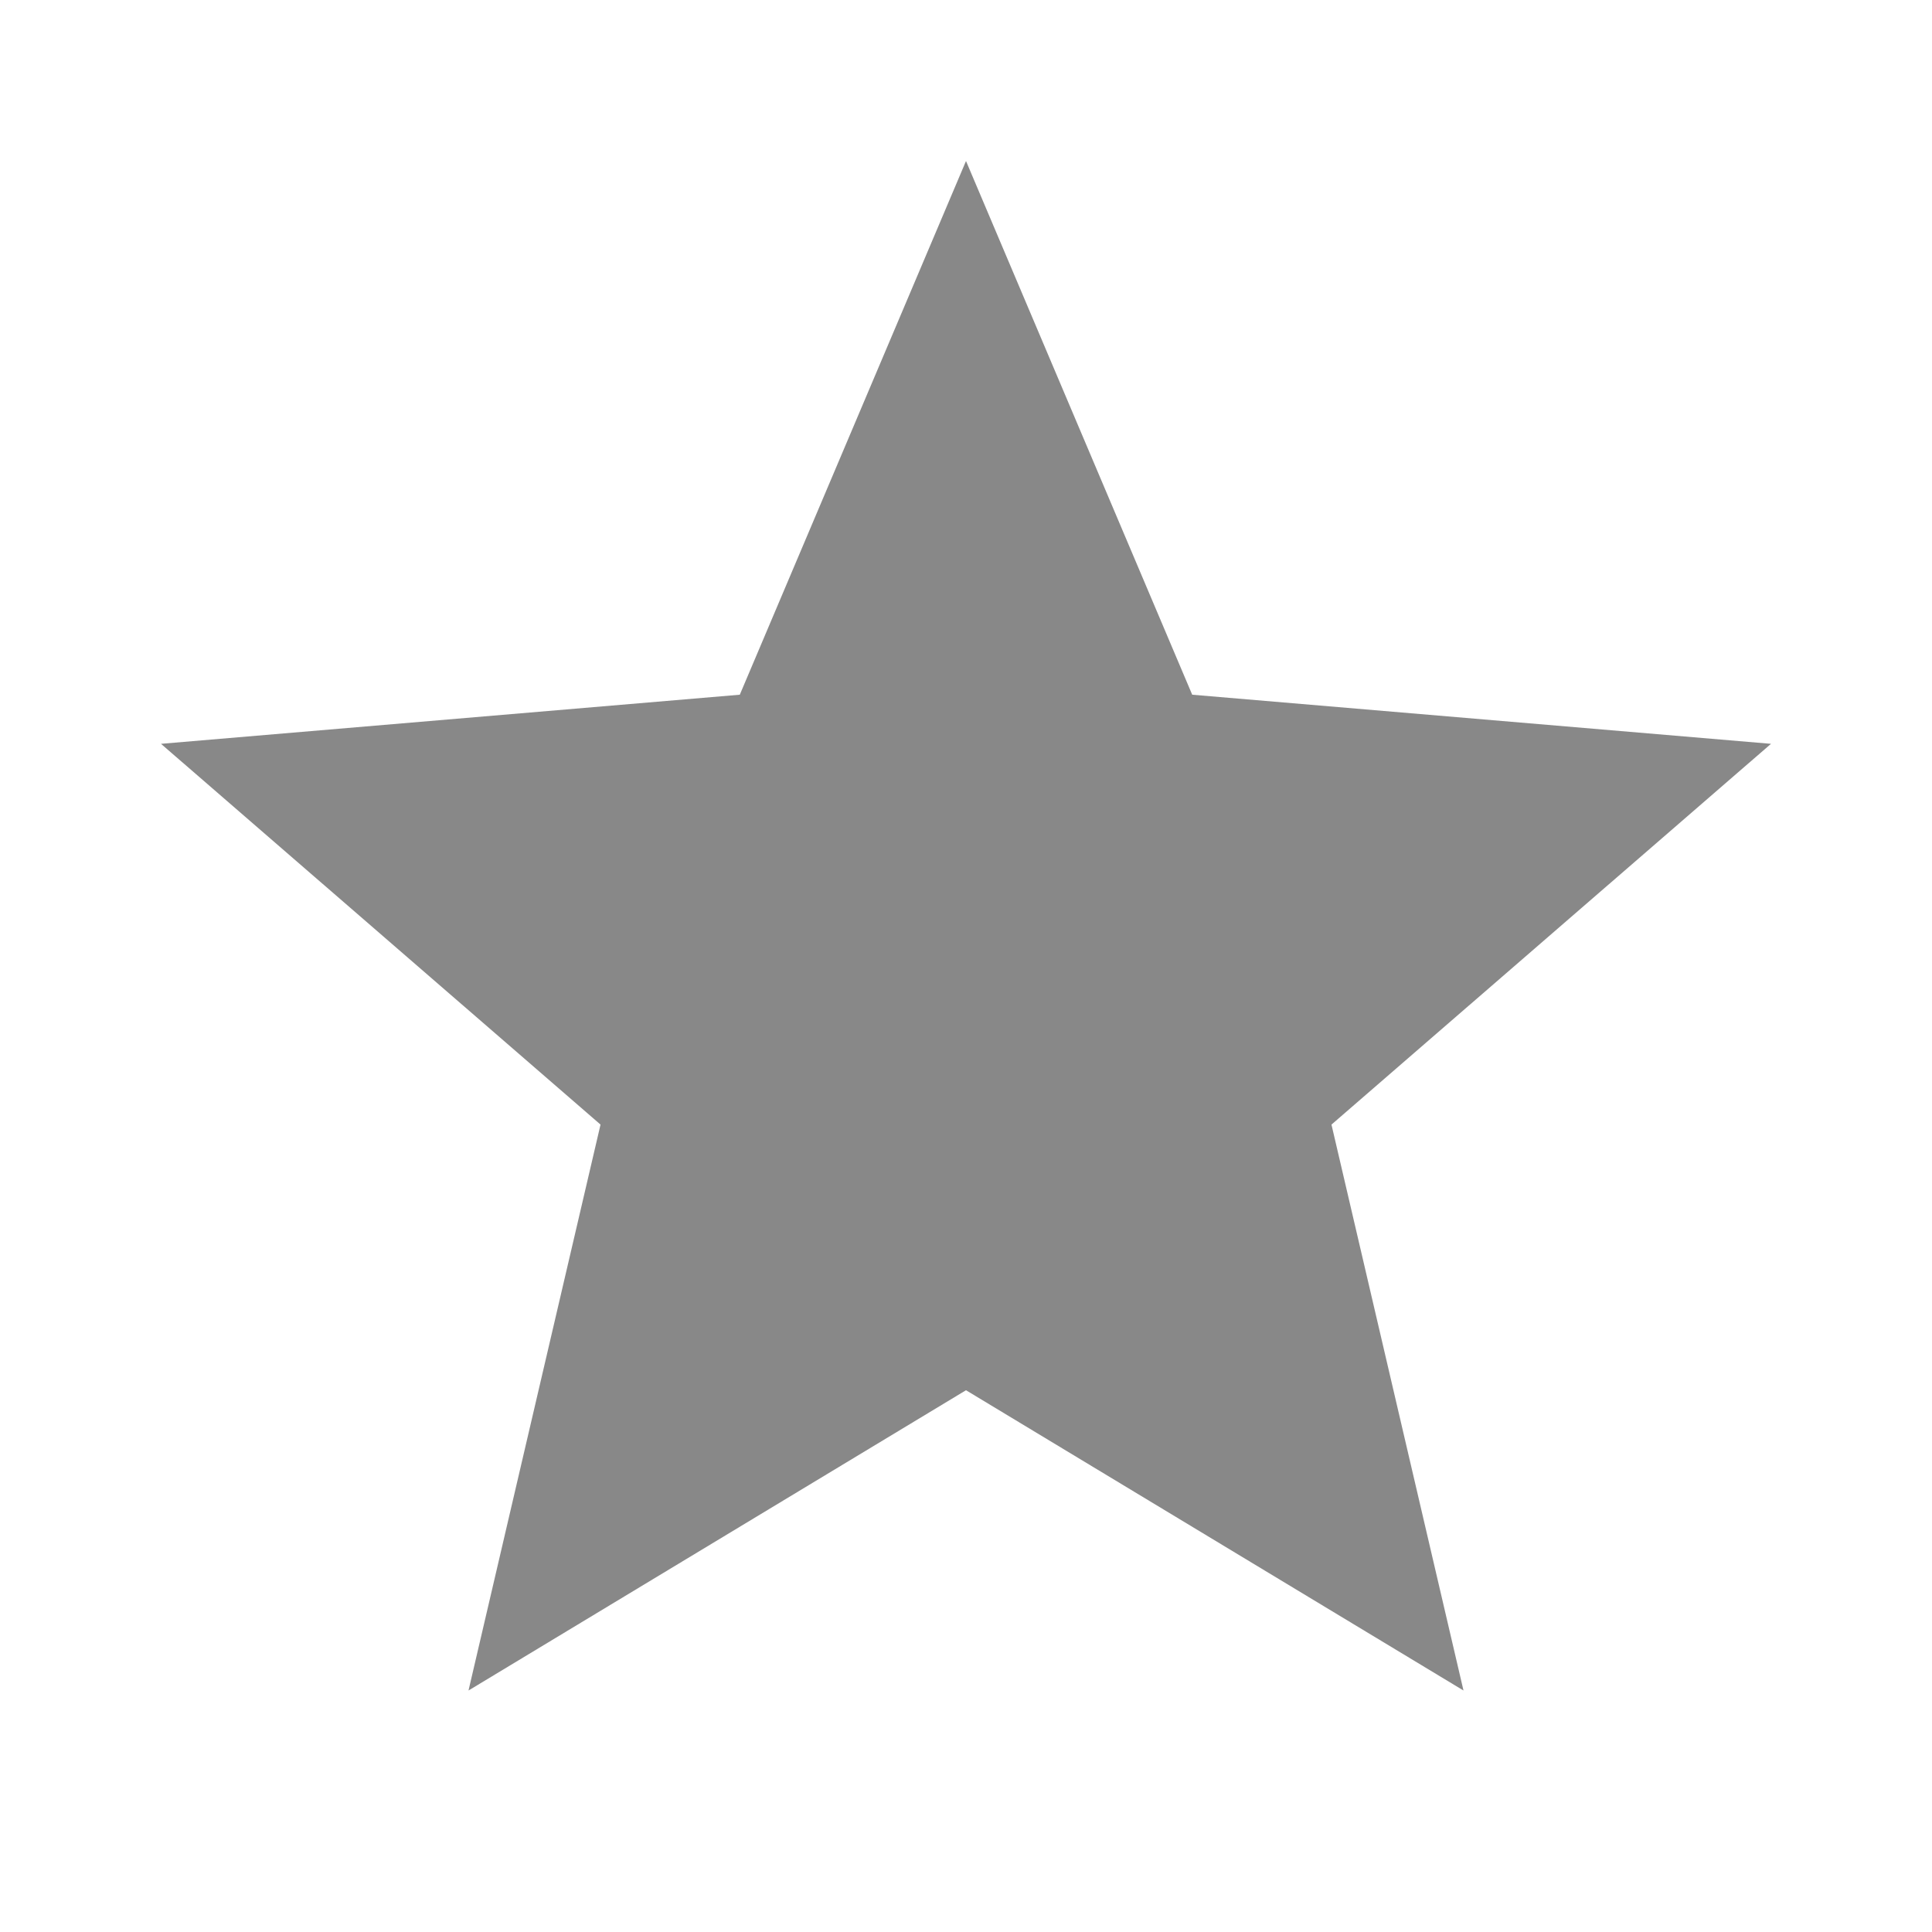
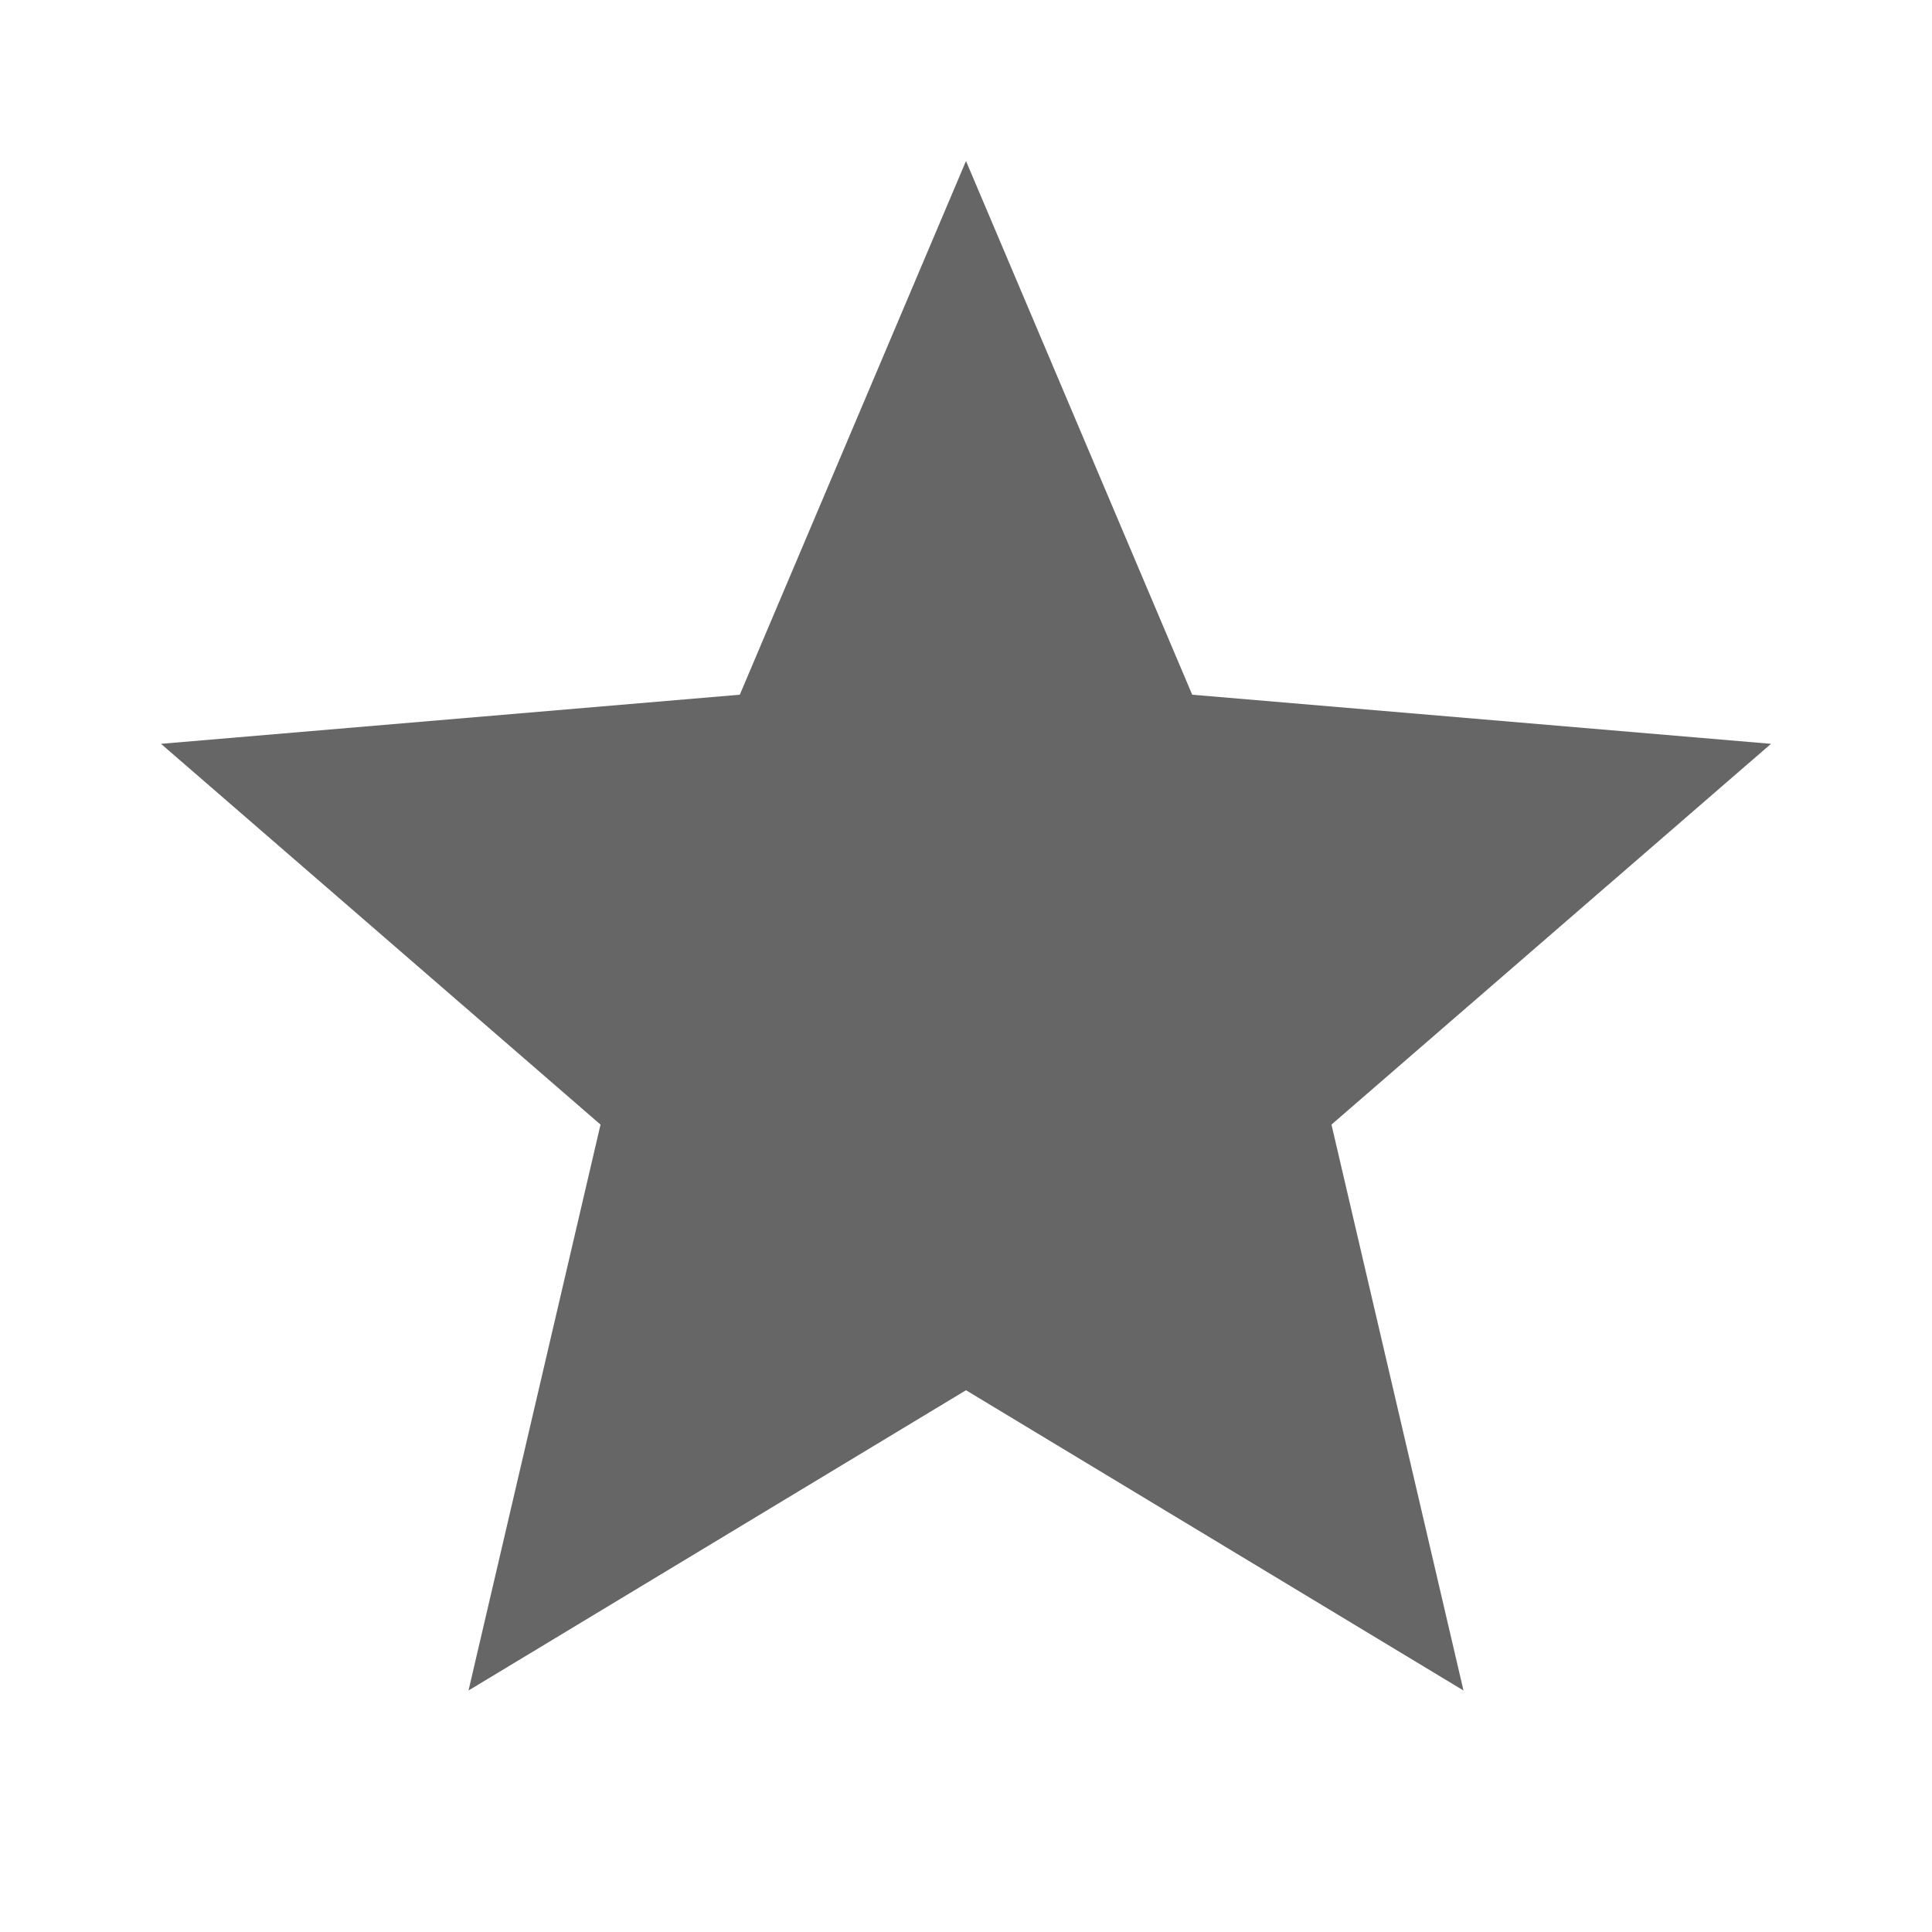
<svg xmlns="http://www.w3.org/2000/svg" enable-background="new 0 0 24 24" height="24px" viewBox="0 0 24 24" width="24px" fill="#000000">
  <g>
    <path d="M0,0h24v24H0V0z" fill="none" />
    <path d="M0,0h24v24H0V0z" fill="none" />
  </g>
  <g>
-     <path d="M12,17.27L18.18,21l-1.64-7.03L22,9.24l-7.19-0.61L12,2L9.19,8.63L2,9.24l5.46,4.73L5.82,21L12,17.27z" fill="#888" />
+     <path d="M12,17.27L18.18,21l-1.64-7.03L22,9.24l-7.19-0.61L12,2L9.19,8.63L2,9.24l5.46,4.73L5.82,21L12,17.27z" fill="#666" />
  </g>
</svg>
